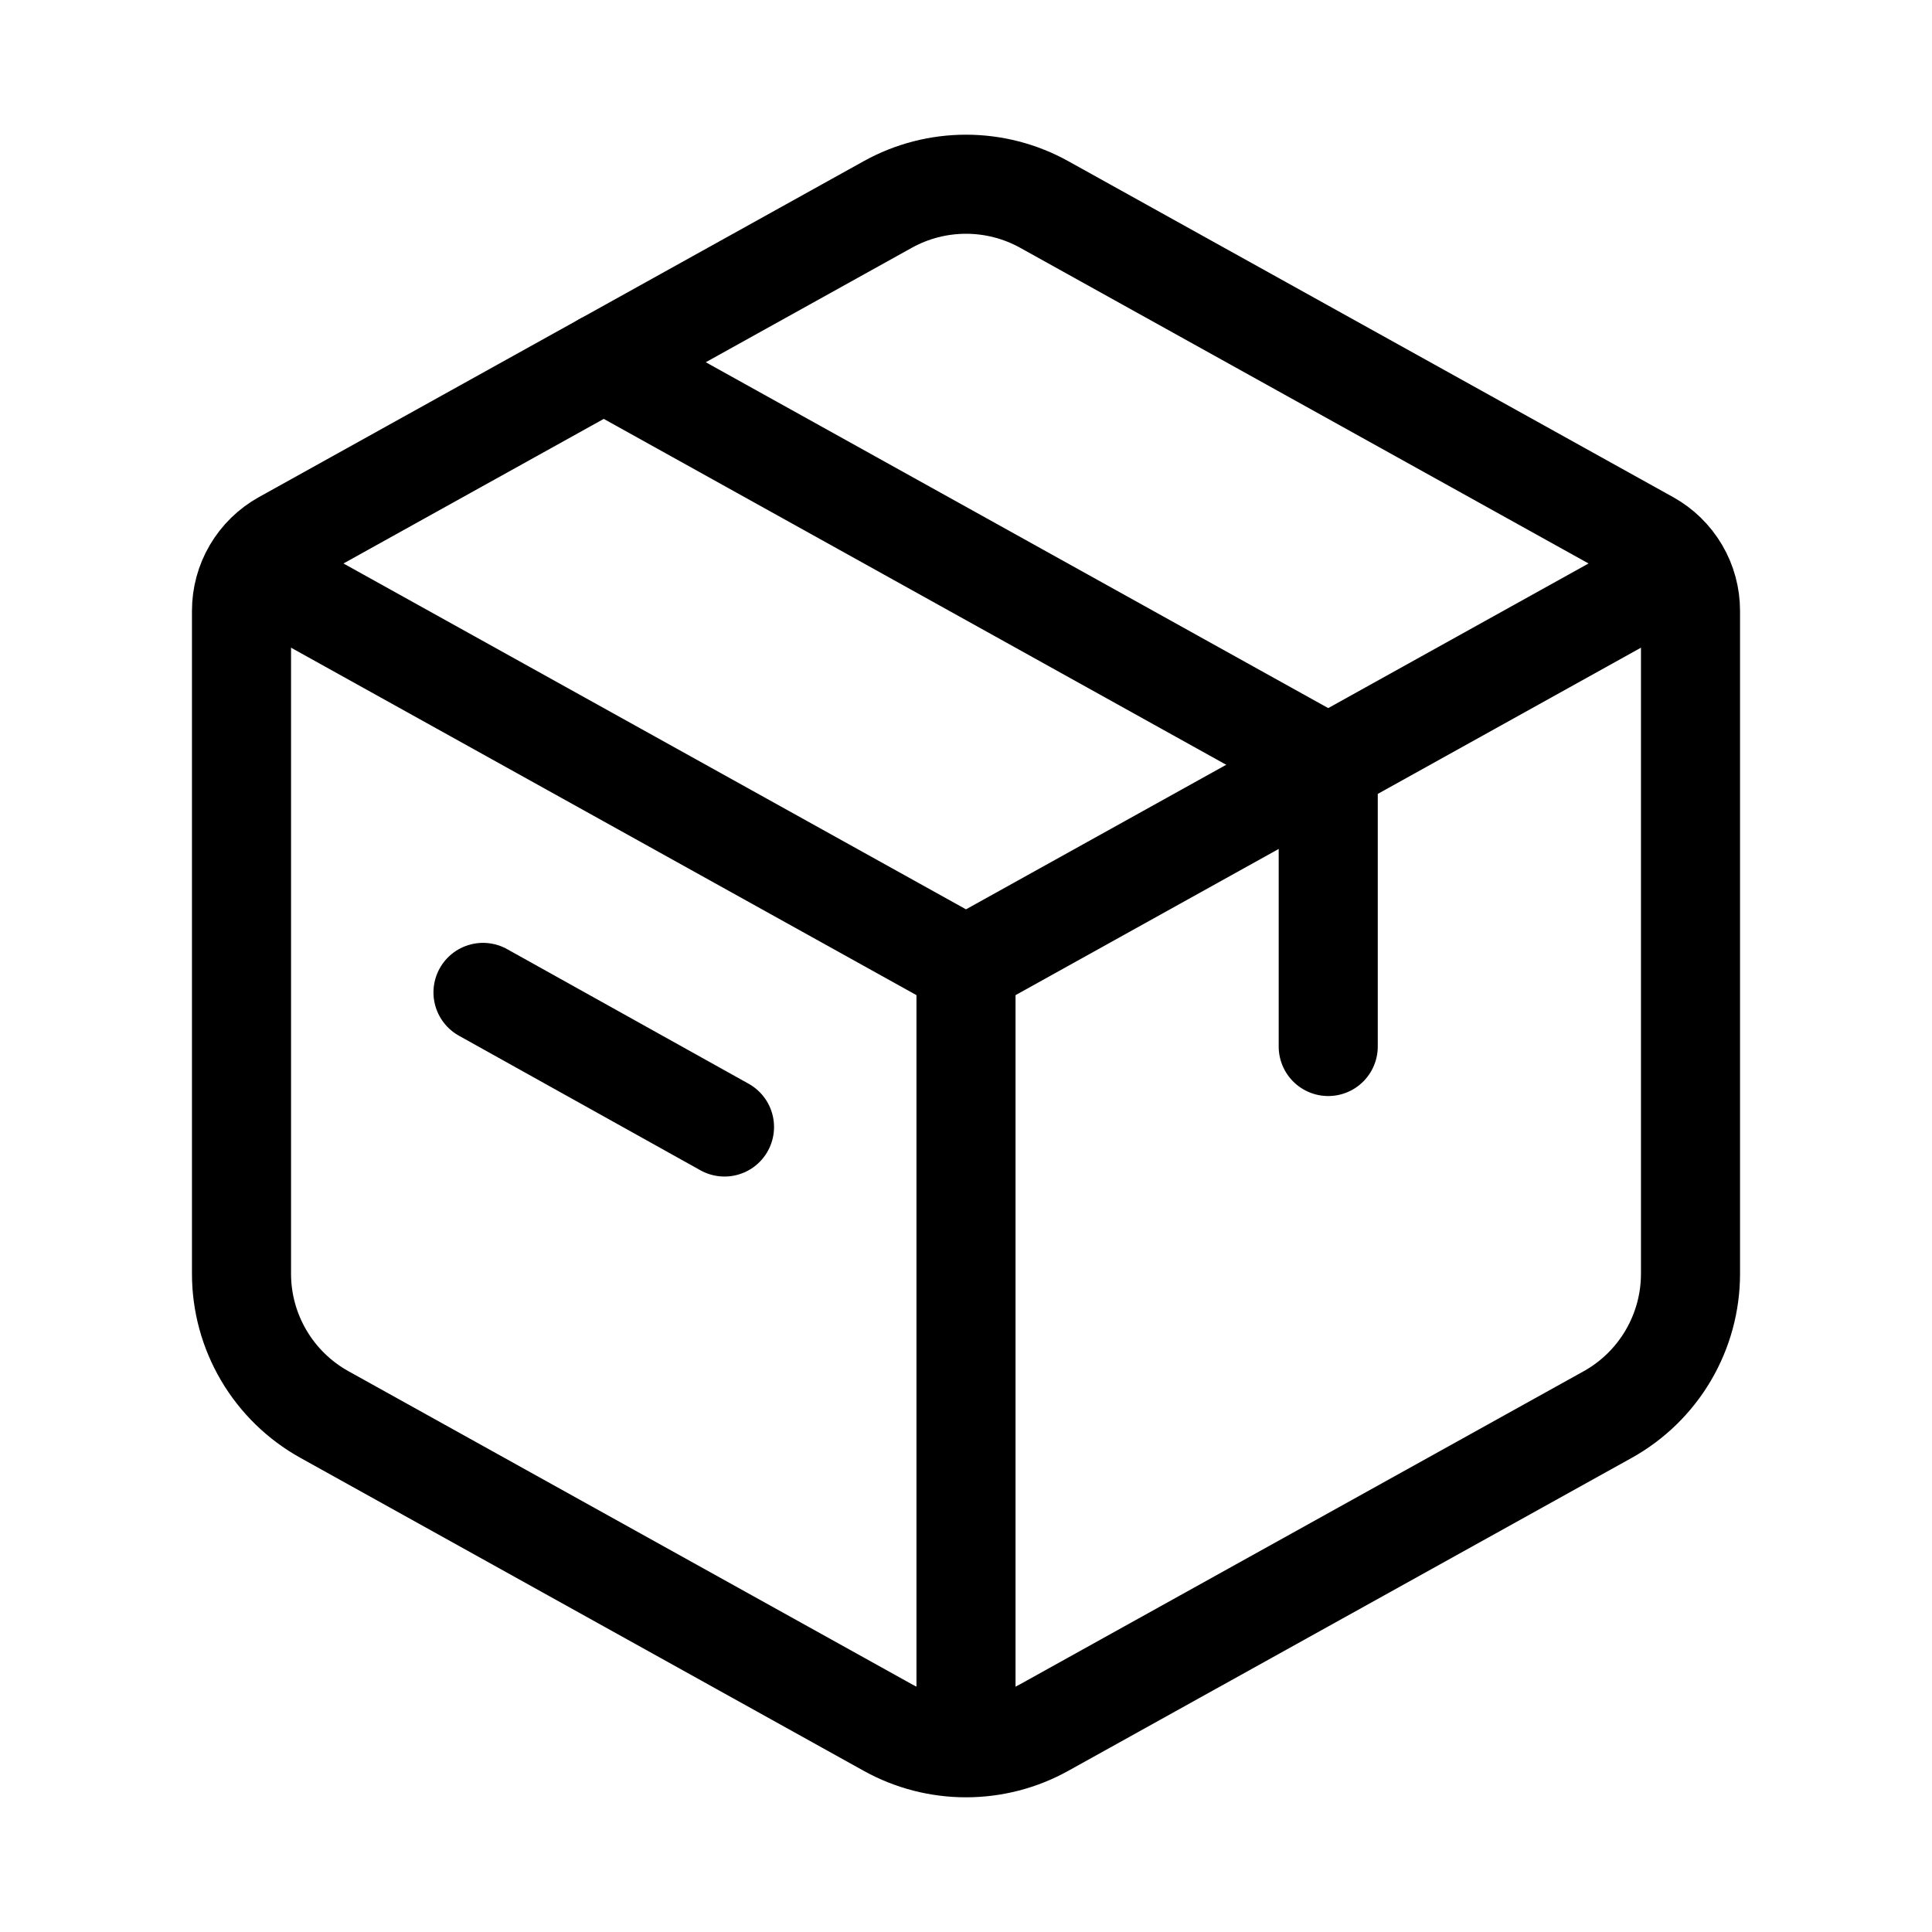
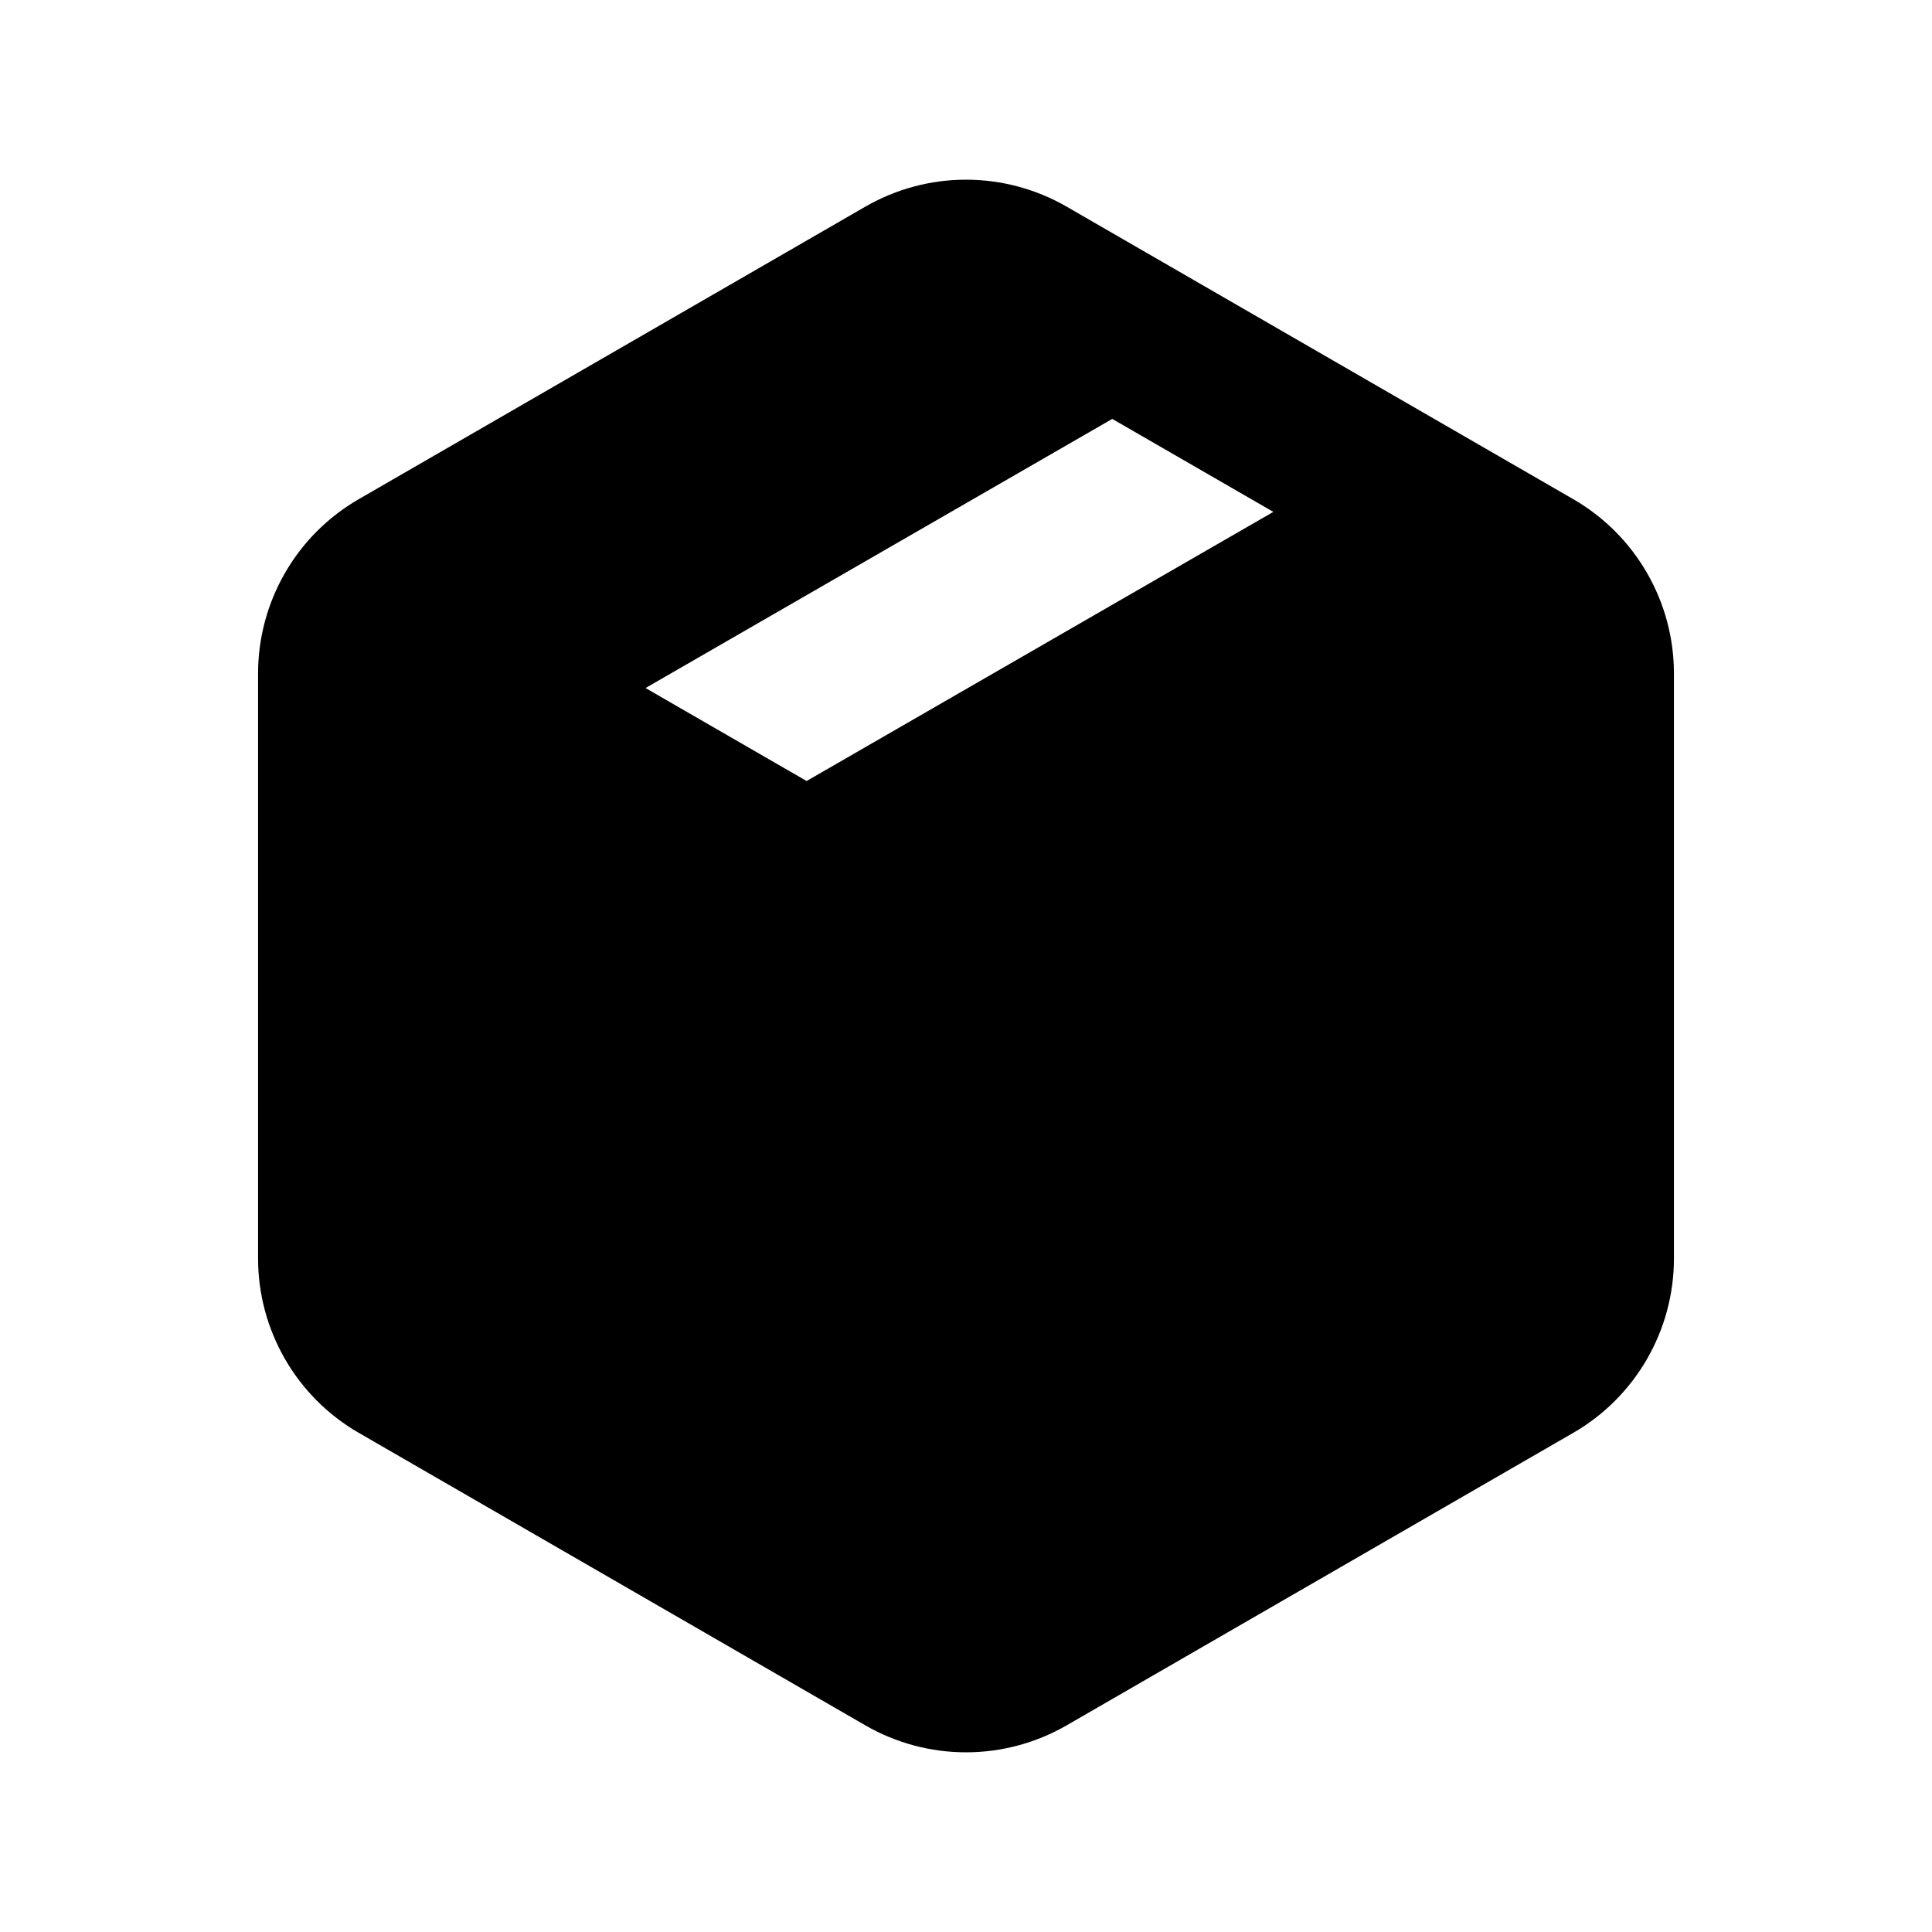
- <svg xmlns="http://www.w3.org/2000/svg" width="39" height="39" viewBox="0 0 39 39" fill="none">
-   <path d="M17.922 4.127C18.405 3.859 18.948 3.719 19.5 3.719C20.052 3.719 20.595 3.859 21.078 4.127L33.29 10.91C33.543 11.051 33.754 11.257 33.901 11.507C34.048 11.756 34.125 12.041 34.125 12.331V25.712C34.125 26.292 33.97 26.861 33.676 27.361C33.382 27.861 32.96 28.273 32.453 28.555L21.078 34.873C20.595 35.141 20.052 35.281 19.5 35.281C18.948 35.281 18.405 35.141 17.922 34.873L6.547 28.553C6.041 28.272 5.619 27.86 5.325 27.361C5.031 26.862 4.875 26.293 4.875 25.714V12.331C4.875 12.041 4.952 11.756 5.099 11.507C5.246 11.257 5.457 11.051 5.71 10.91L17.922 4.127Z" stroke="black" stroke-width="2" stroke-linecap="round" stroke-linejoin="round" />
-   <path d="M12.188 7.312L26.812 15.438V21.125M9.75 20.033L14.625 22.75" stroke="black" stroke-width="2" stroke-linecap="round" stroke-linejoin="round" />
-   <path d="M4.875 11.375L19.5 19.5M19.5 19.5L34.125 11.375M19.5 19.5V35.75" stroke="black" stroke-width="2" stroke-linejoin="round" />
+ <svg xmlns="http://www.w3.org/2000/svg" width="40" height="40" viewBox="0 0 40 40" fill="none">
+   <path fill-rule="evenodd" clip-rule="evenodd" d="M17.917 4.278C18.55 3.913 19.268 3.72 20 3.72C20.731 3.72 21.45 3.913 22.083 4.278L32.573 10.335C33.207 10.701 33.733 11.227 34.098 11.86C34.464 12.493 34.657 13.212 34.657 13.943V26.057C34.657 26.788 34.464 27.506 34.098 28.14C33.733 28.773 33.207 29.299 32.573 29.665L22.083 35.722C21.45 36.087 20.731 36.28 20 36.28C19.268 36.28 18.55 36.087 17.917 35.722L7.427 29.665C6.793 29.299 6.267 28.773 5.902 28.14C5.536 27.506 5.343 26.788 5.343 26.057V13.943C5.343 13.212 5.536 12.493 5.902 11.86C6.267 11.227 6.793 10.701 7.427 10.335L17.917 4.278ZM13.365 14.245L23.028 8.673L26.363 10.598L16.7 16.17L13.365 14.245Z" fill="black" />
</svg>
